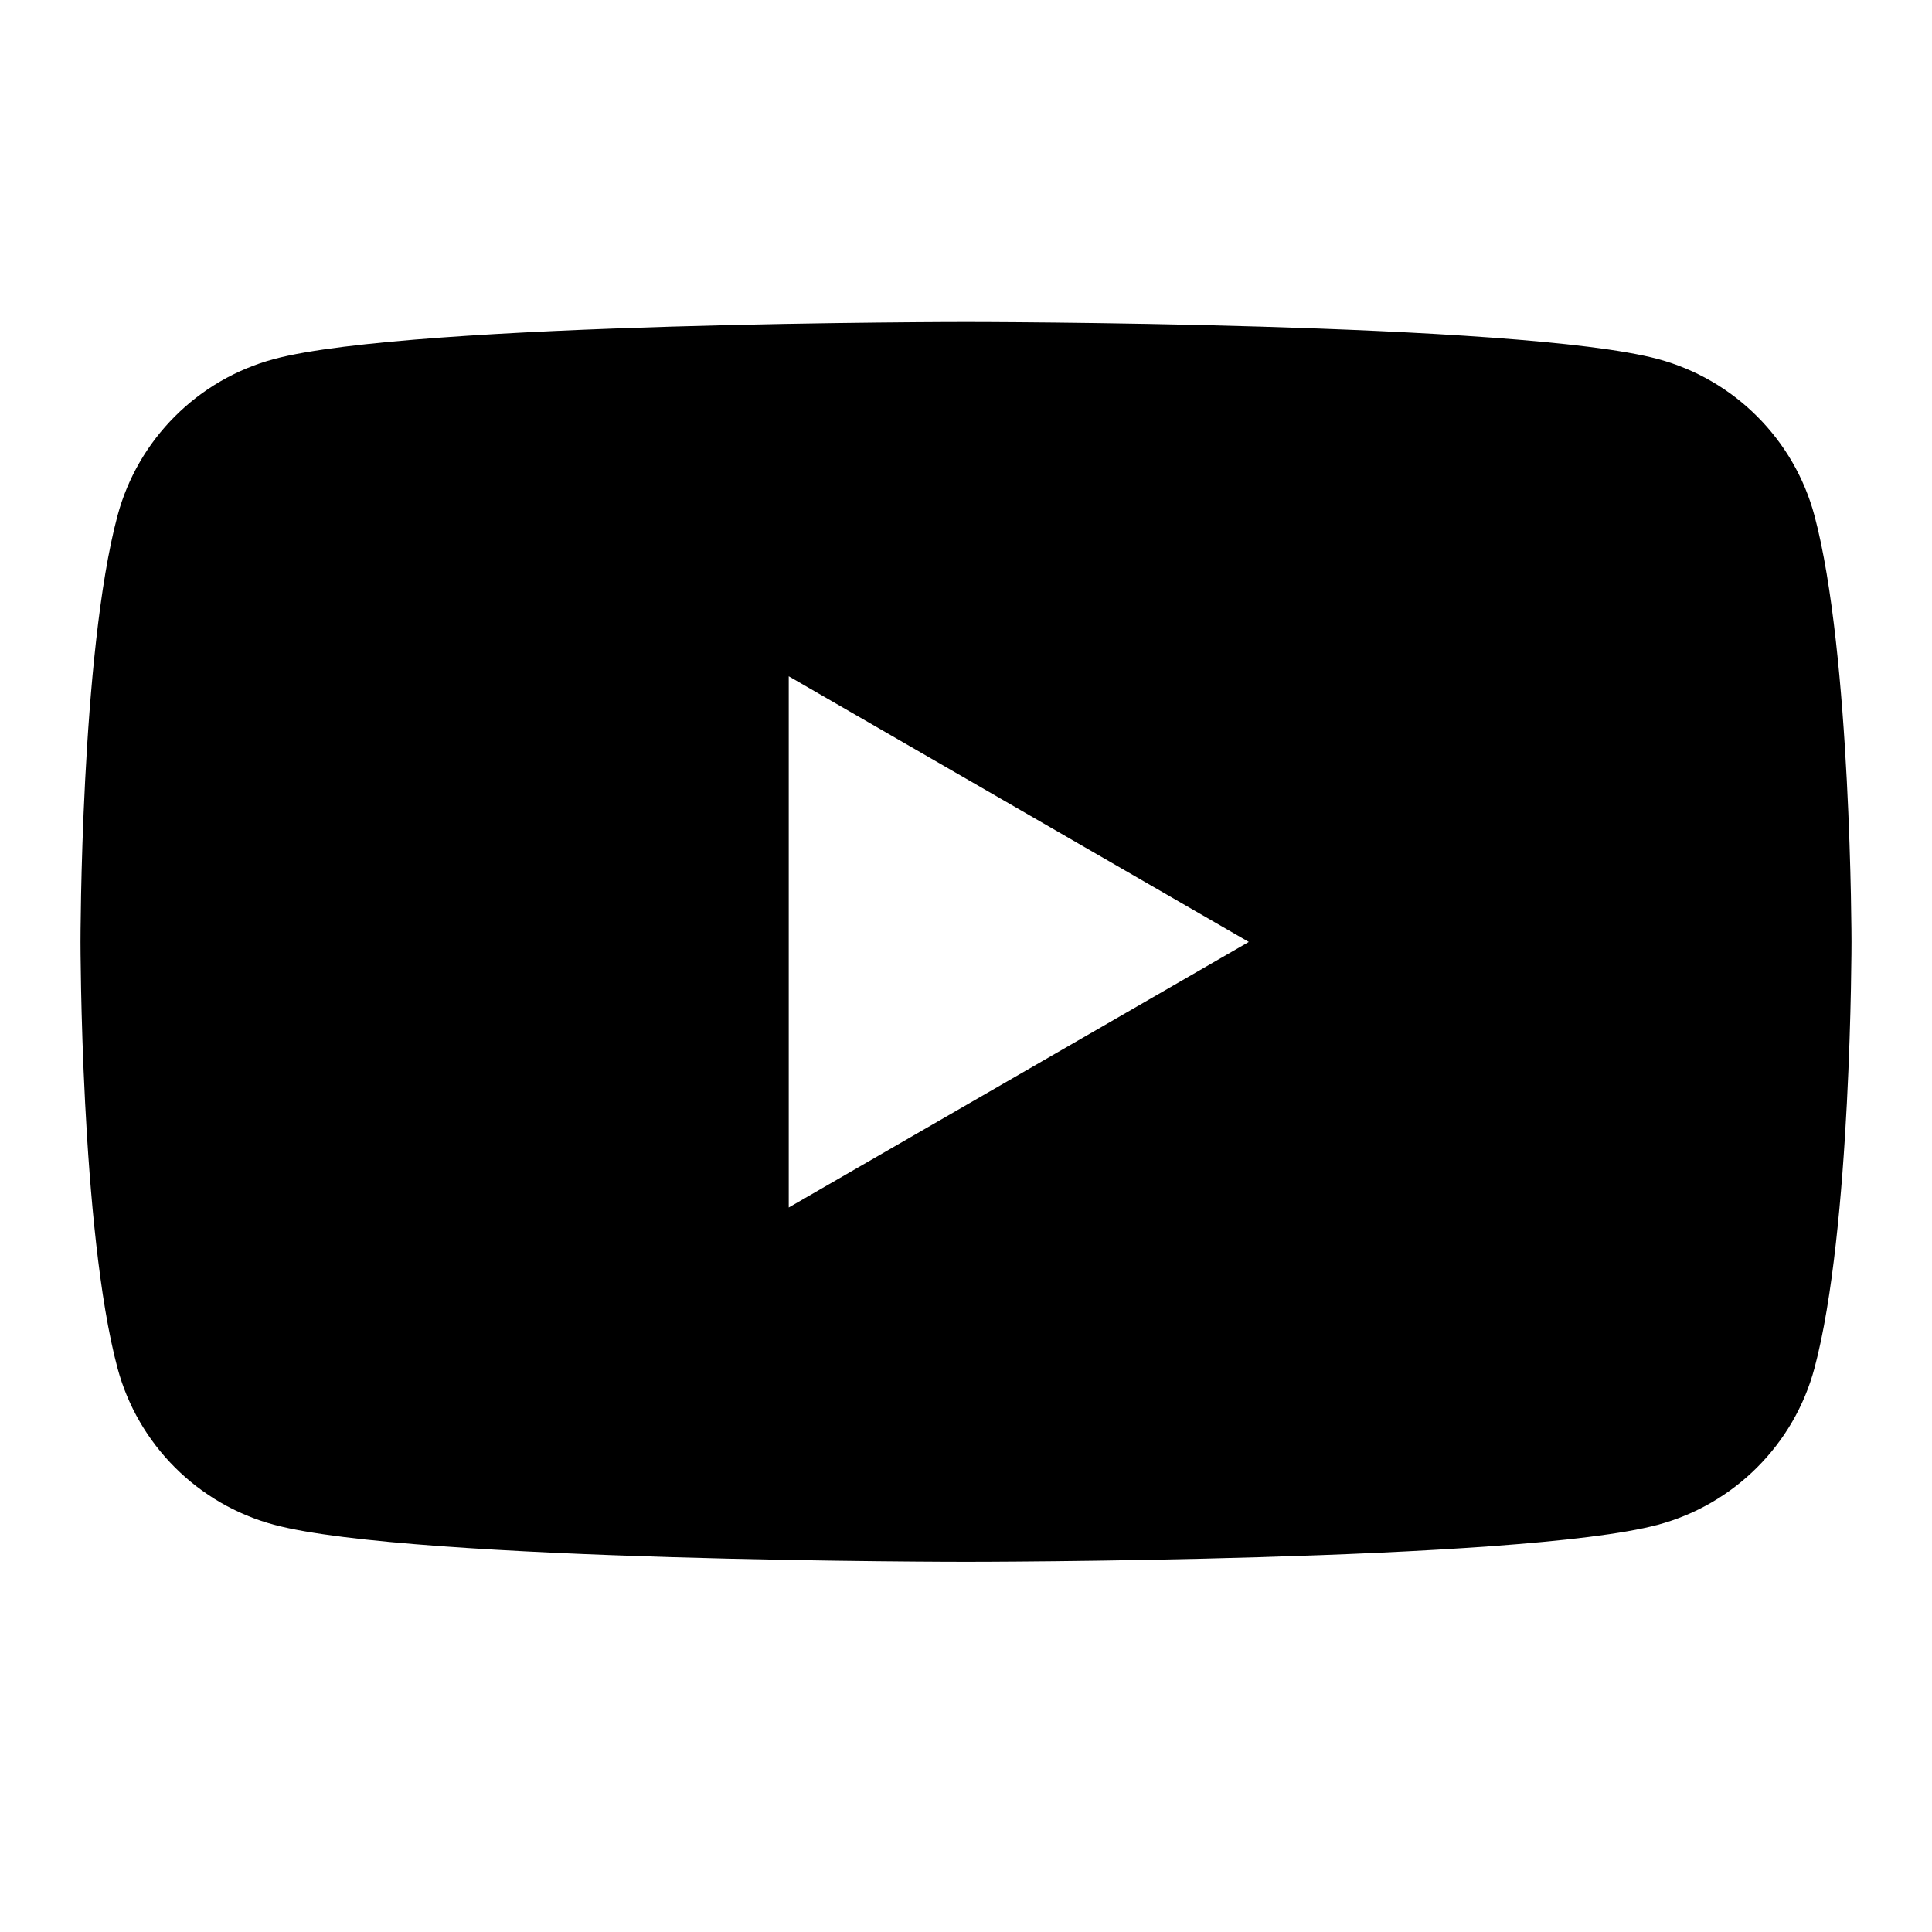
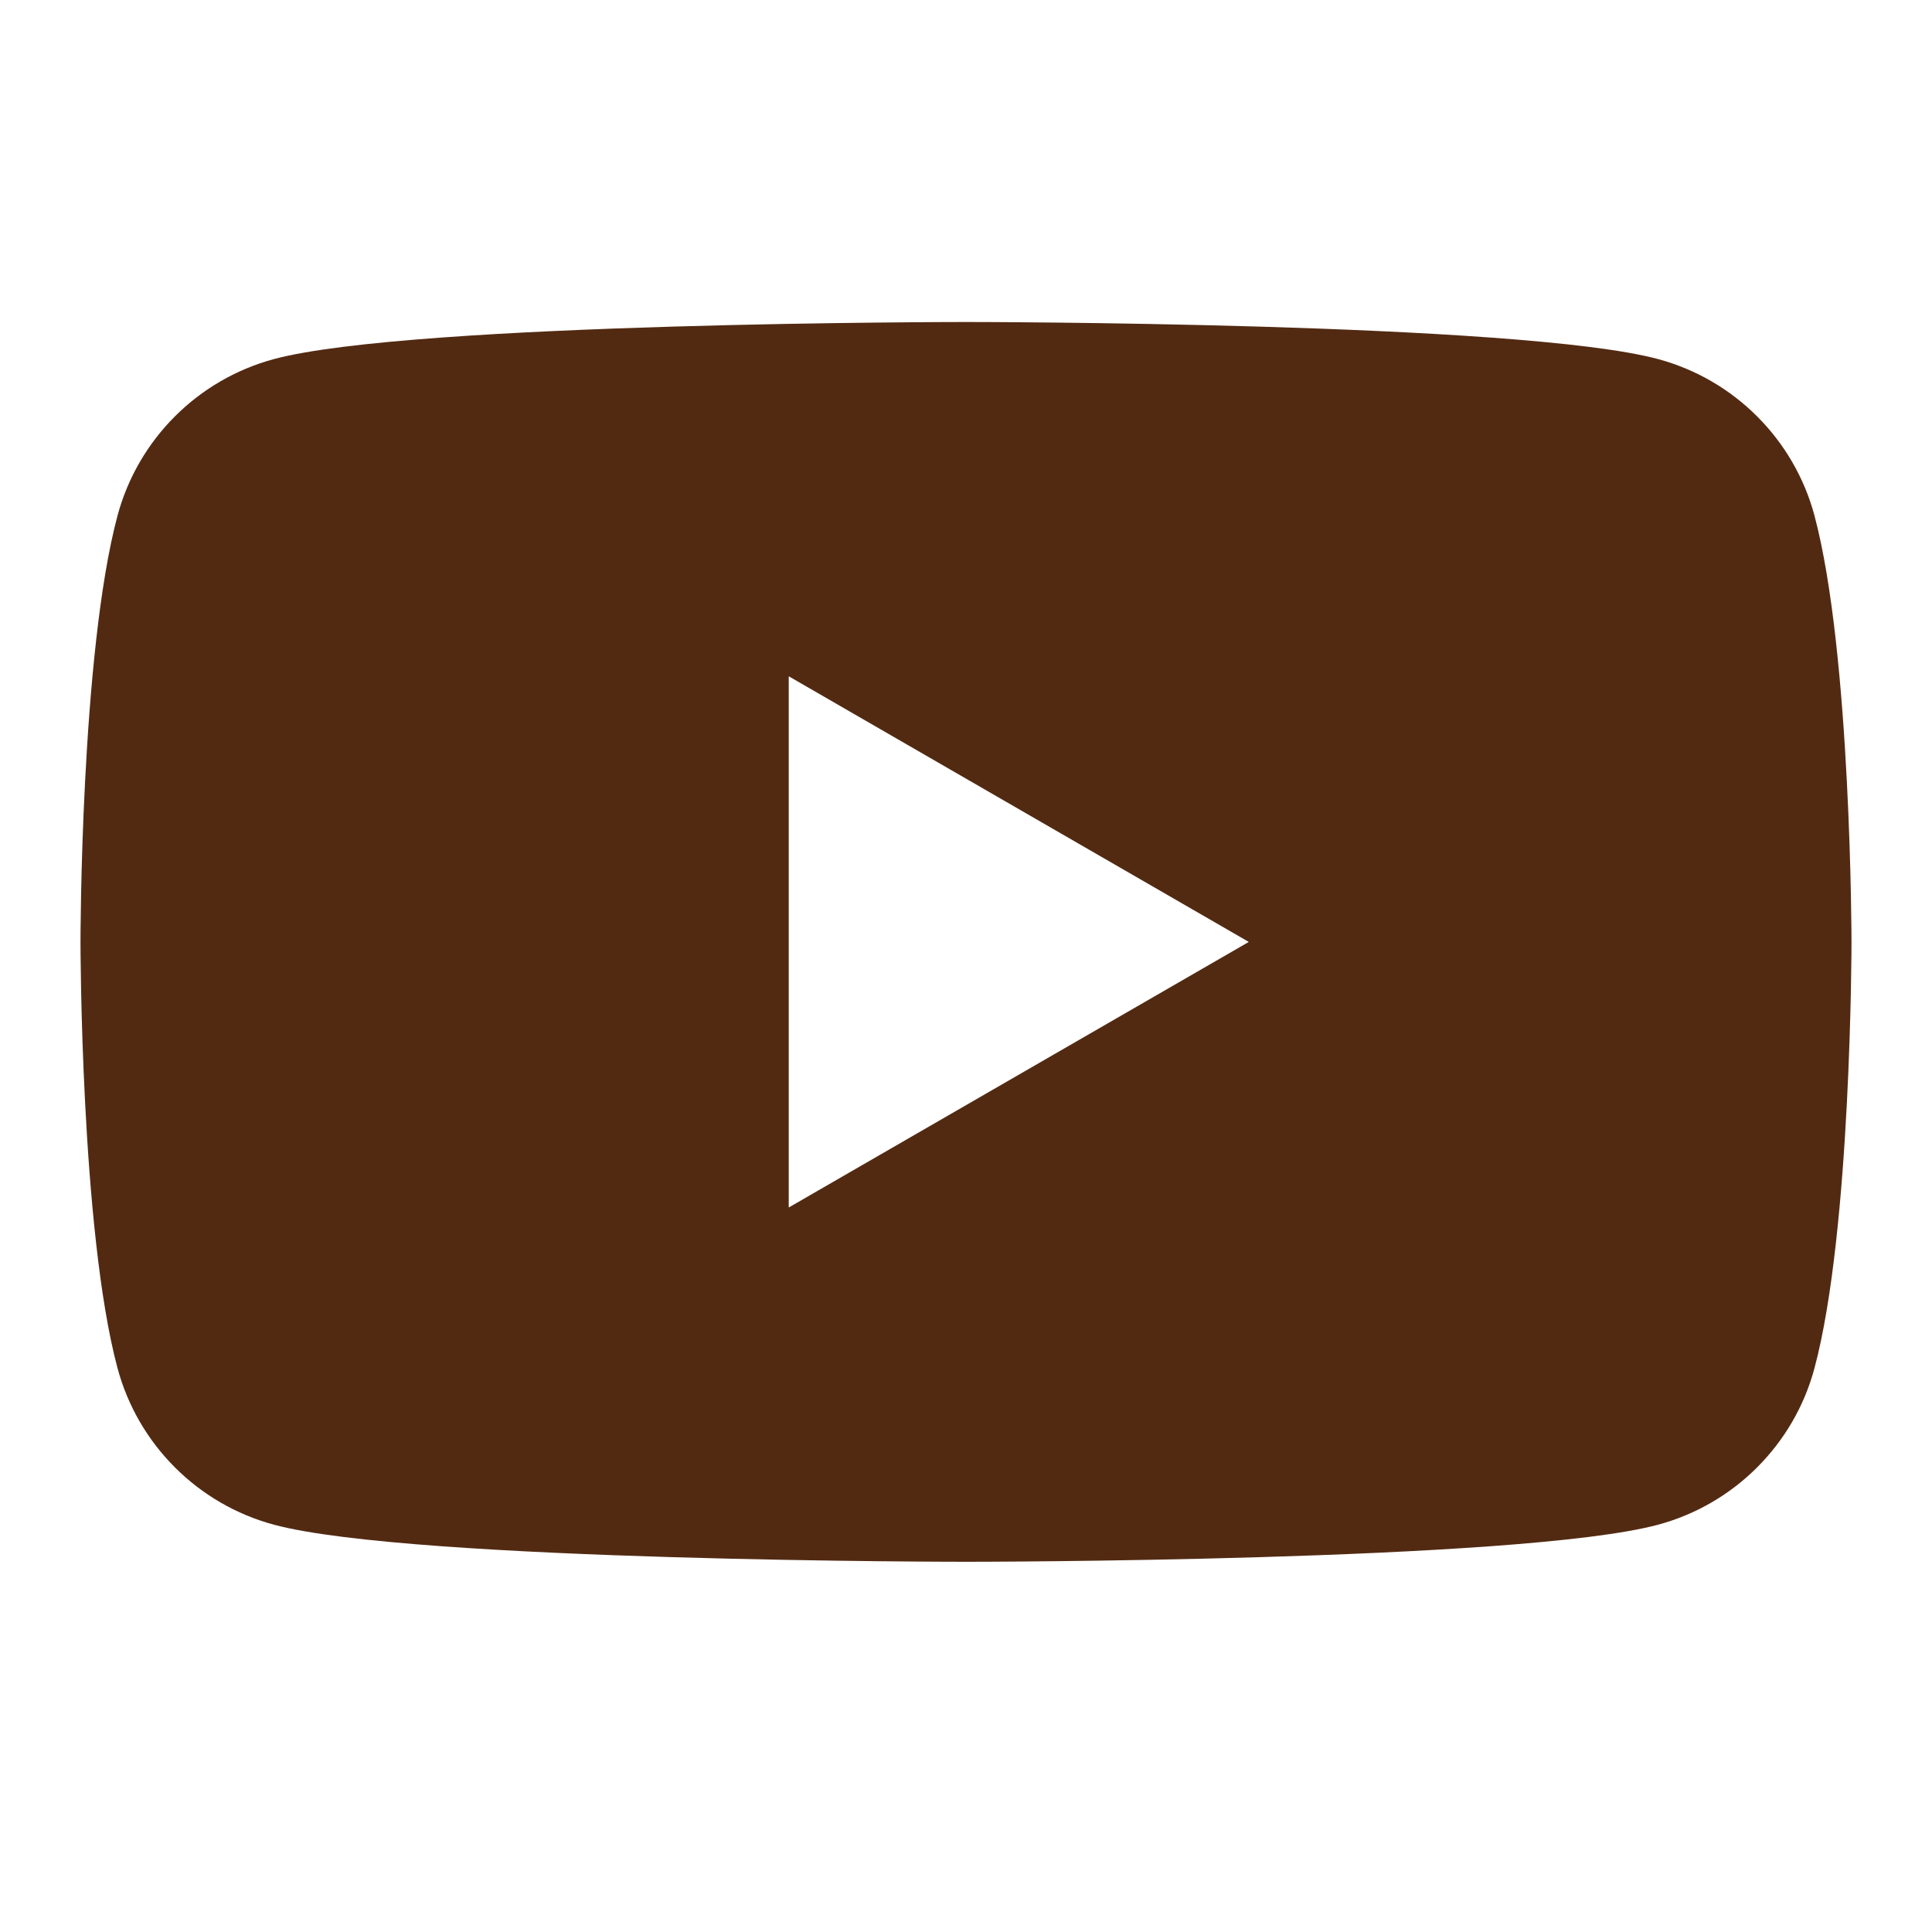
<svg xmlns="http://www.w3.org/2000/svg" width="24" height="24" viewBox="0 0 24 24" fill="none">
-   <path fill-rule="evenodd" clip-rule="evenodd" d="M20.595 4.46C21.542 4.714 22.287 5.458 22.54 6.405C22.998 8.12 23 11.7 23 11.7C23 11.7 23 15.281 22.54 16.996C22.287 17.943 21.542 18.687 20.595 18.941C18.88 19.401 12 19.401 12 19.401C12 19.401 5.12 19.401 3.405 18.941C2.458 18.687 1.714 17.943 1.46 16.996C1 15.281 1 11.7 1 11.7C1 11.7 1 8.12 1.46 6.405C1.714 5.458 2.458 4.714 3.405 4.46C5.12 4 12 4 12 4C12 4 18.88 4 20.595 4.46ZM15.513 11.701L9.798 15V8.401L15.513 11.701Z" fill="black" />
+   <path fill-rule="evenodd" clip-rule="evenodd" d="M20.595 4.46C21.542 4.714 22.287 5.458 22.54 6.405C22.998 8.12 23 11.7 23 11.7C23 11.7 23 15.281 22.54 16.996C22.287 17.943 21.542 18.687 20.595 18.941C18.88 19.401 12 19.401 12 19.401C12 19.401 5.12 19.401 3.405 18.941C2.458 18.687 1.714 17.943 1.46 16.996C1 15.281 1 11.7 1 11.7C1 11.7 1 8.12 1.46 6.405C1.714 5.458 2.458 4.714 3.405 4.46C5.12 4 12 4 12 4C12 4 18.88 4 20.595 4.46ZM15.513 11.701L9.798 15V8.401L15.513 11.701Z" fill="#522A12" />
</svg>
